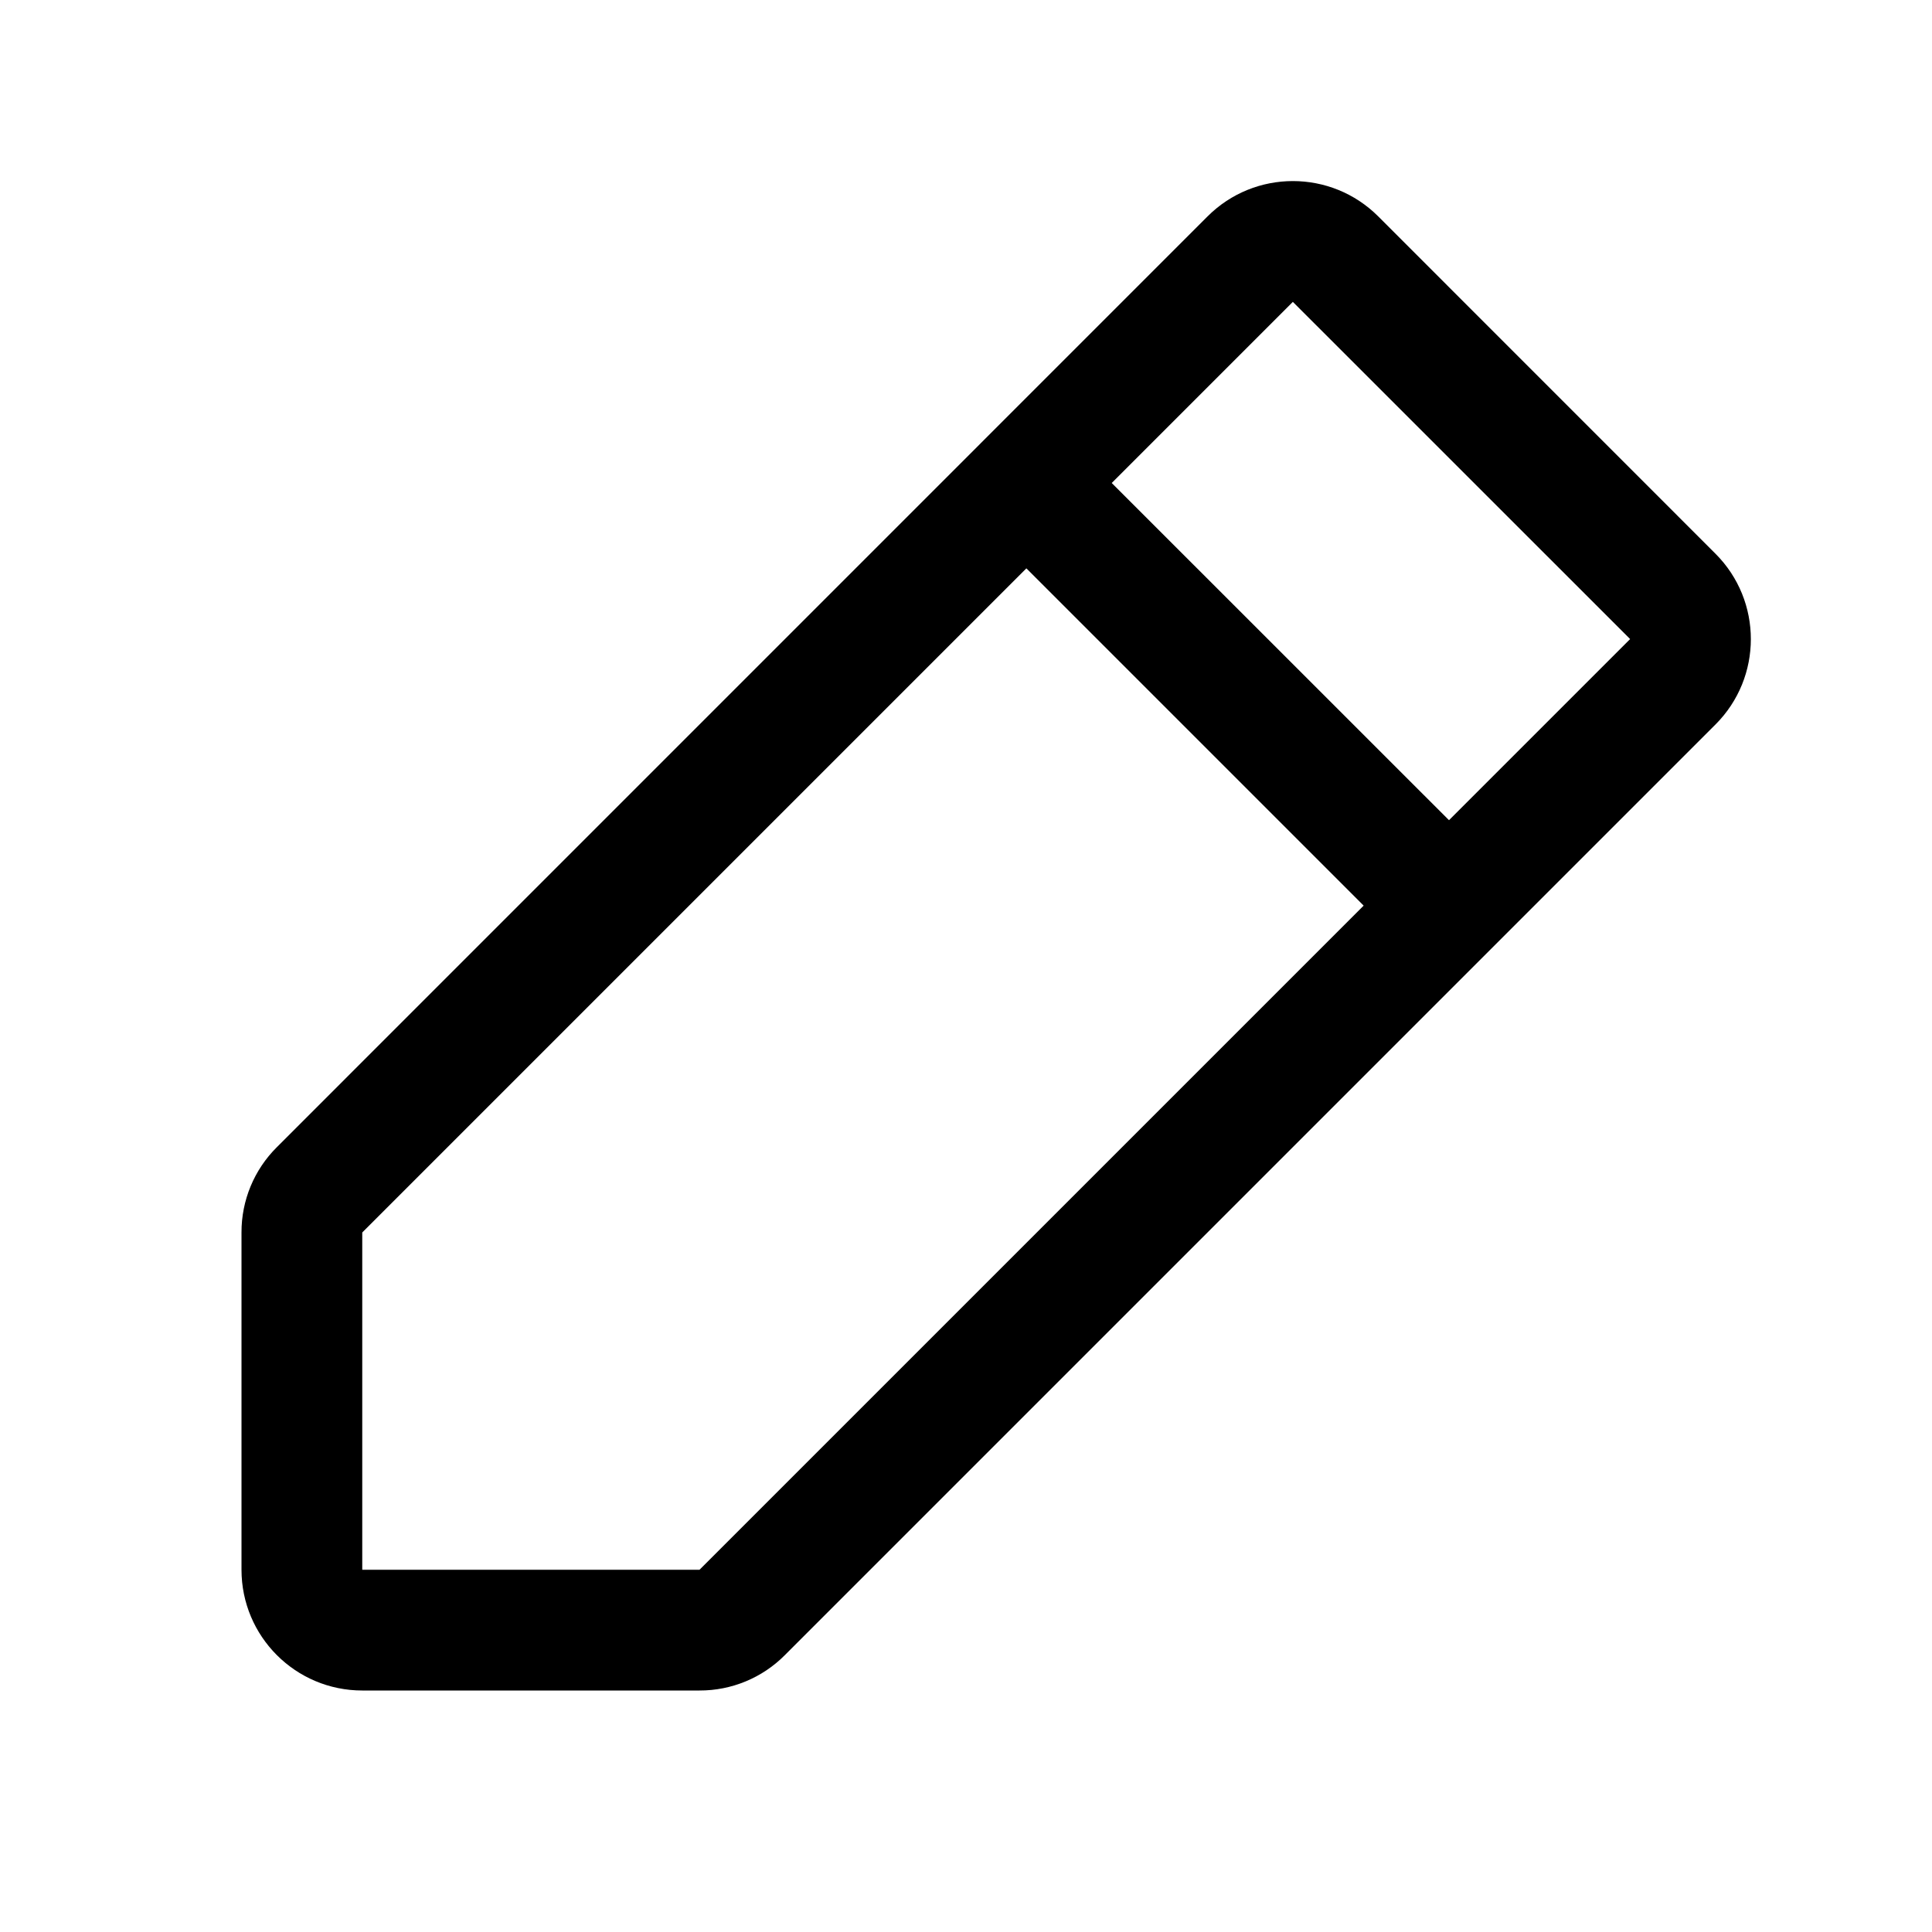
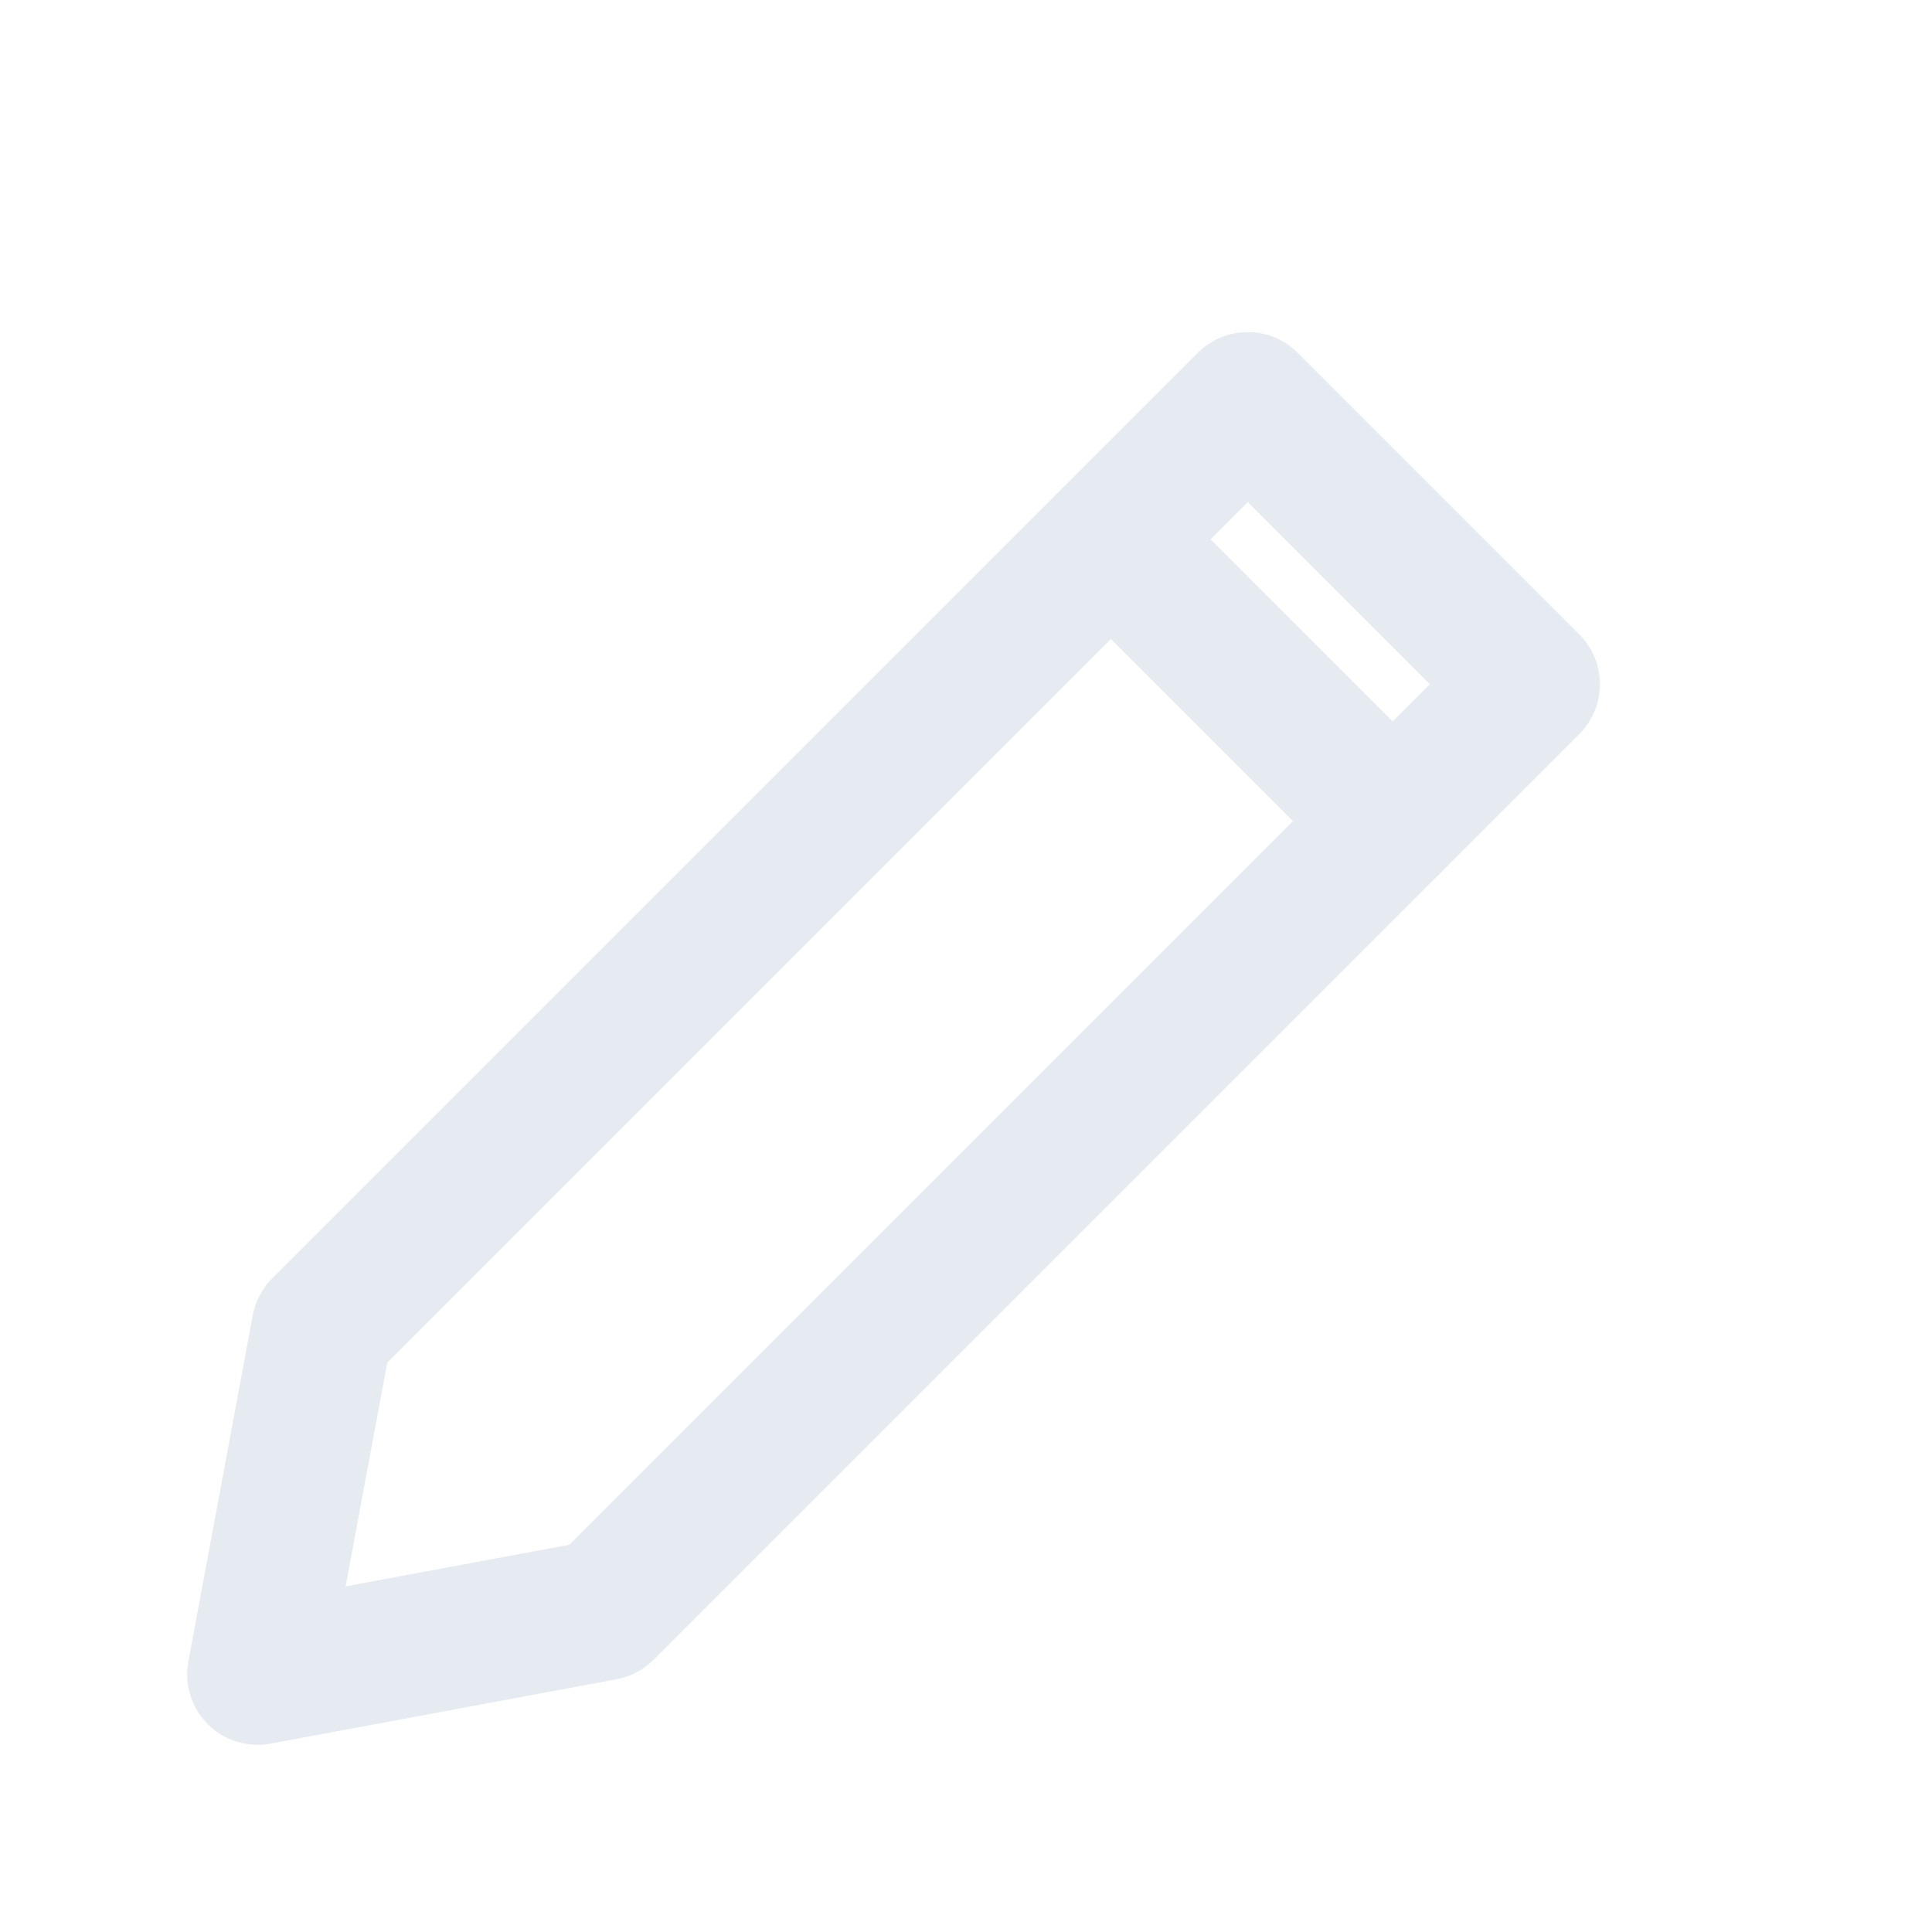
- <svg xmlns="http://www.w3.org/2000/svg" viewBox="0 0 256 256" fill="currentColor">
-   <path d="M227.31,73.37,182.63,28.68a16,16,0,0,0-22.63,0L36.69,152A15.86,15.86,0,0,0,32,163.31V208a16,16,0,0,0,16,16H92.69A15.86,15.86,0,0,0,104,219.31L227.31,96a16,16,0,0,0,0-22.63ZM92.69,208H48V163.31l88-88L180.69,120ZM192,108.68,147.31,64l24-24L216,84.68Z" />
+ <svg xmlns="http://www.w3.org/2000/svg" viewBox="0 0 24 24" width="24" height="24" fill="none" stroke="#e6eaf1" stroke-width="1.75" stroke-linecap="round" stroke-linejoin="round" aria-hidden="true">
+   <path d="m4 16.5-.8 4.3 4.3-.8L19 8.5 15.5 5z" />
+   <path d="m13.8 6.7 3.5 3.5" />
</svg>
